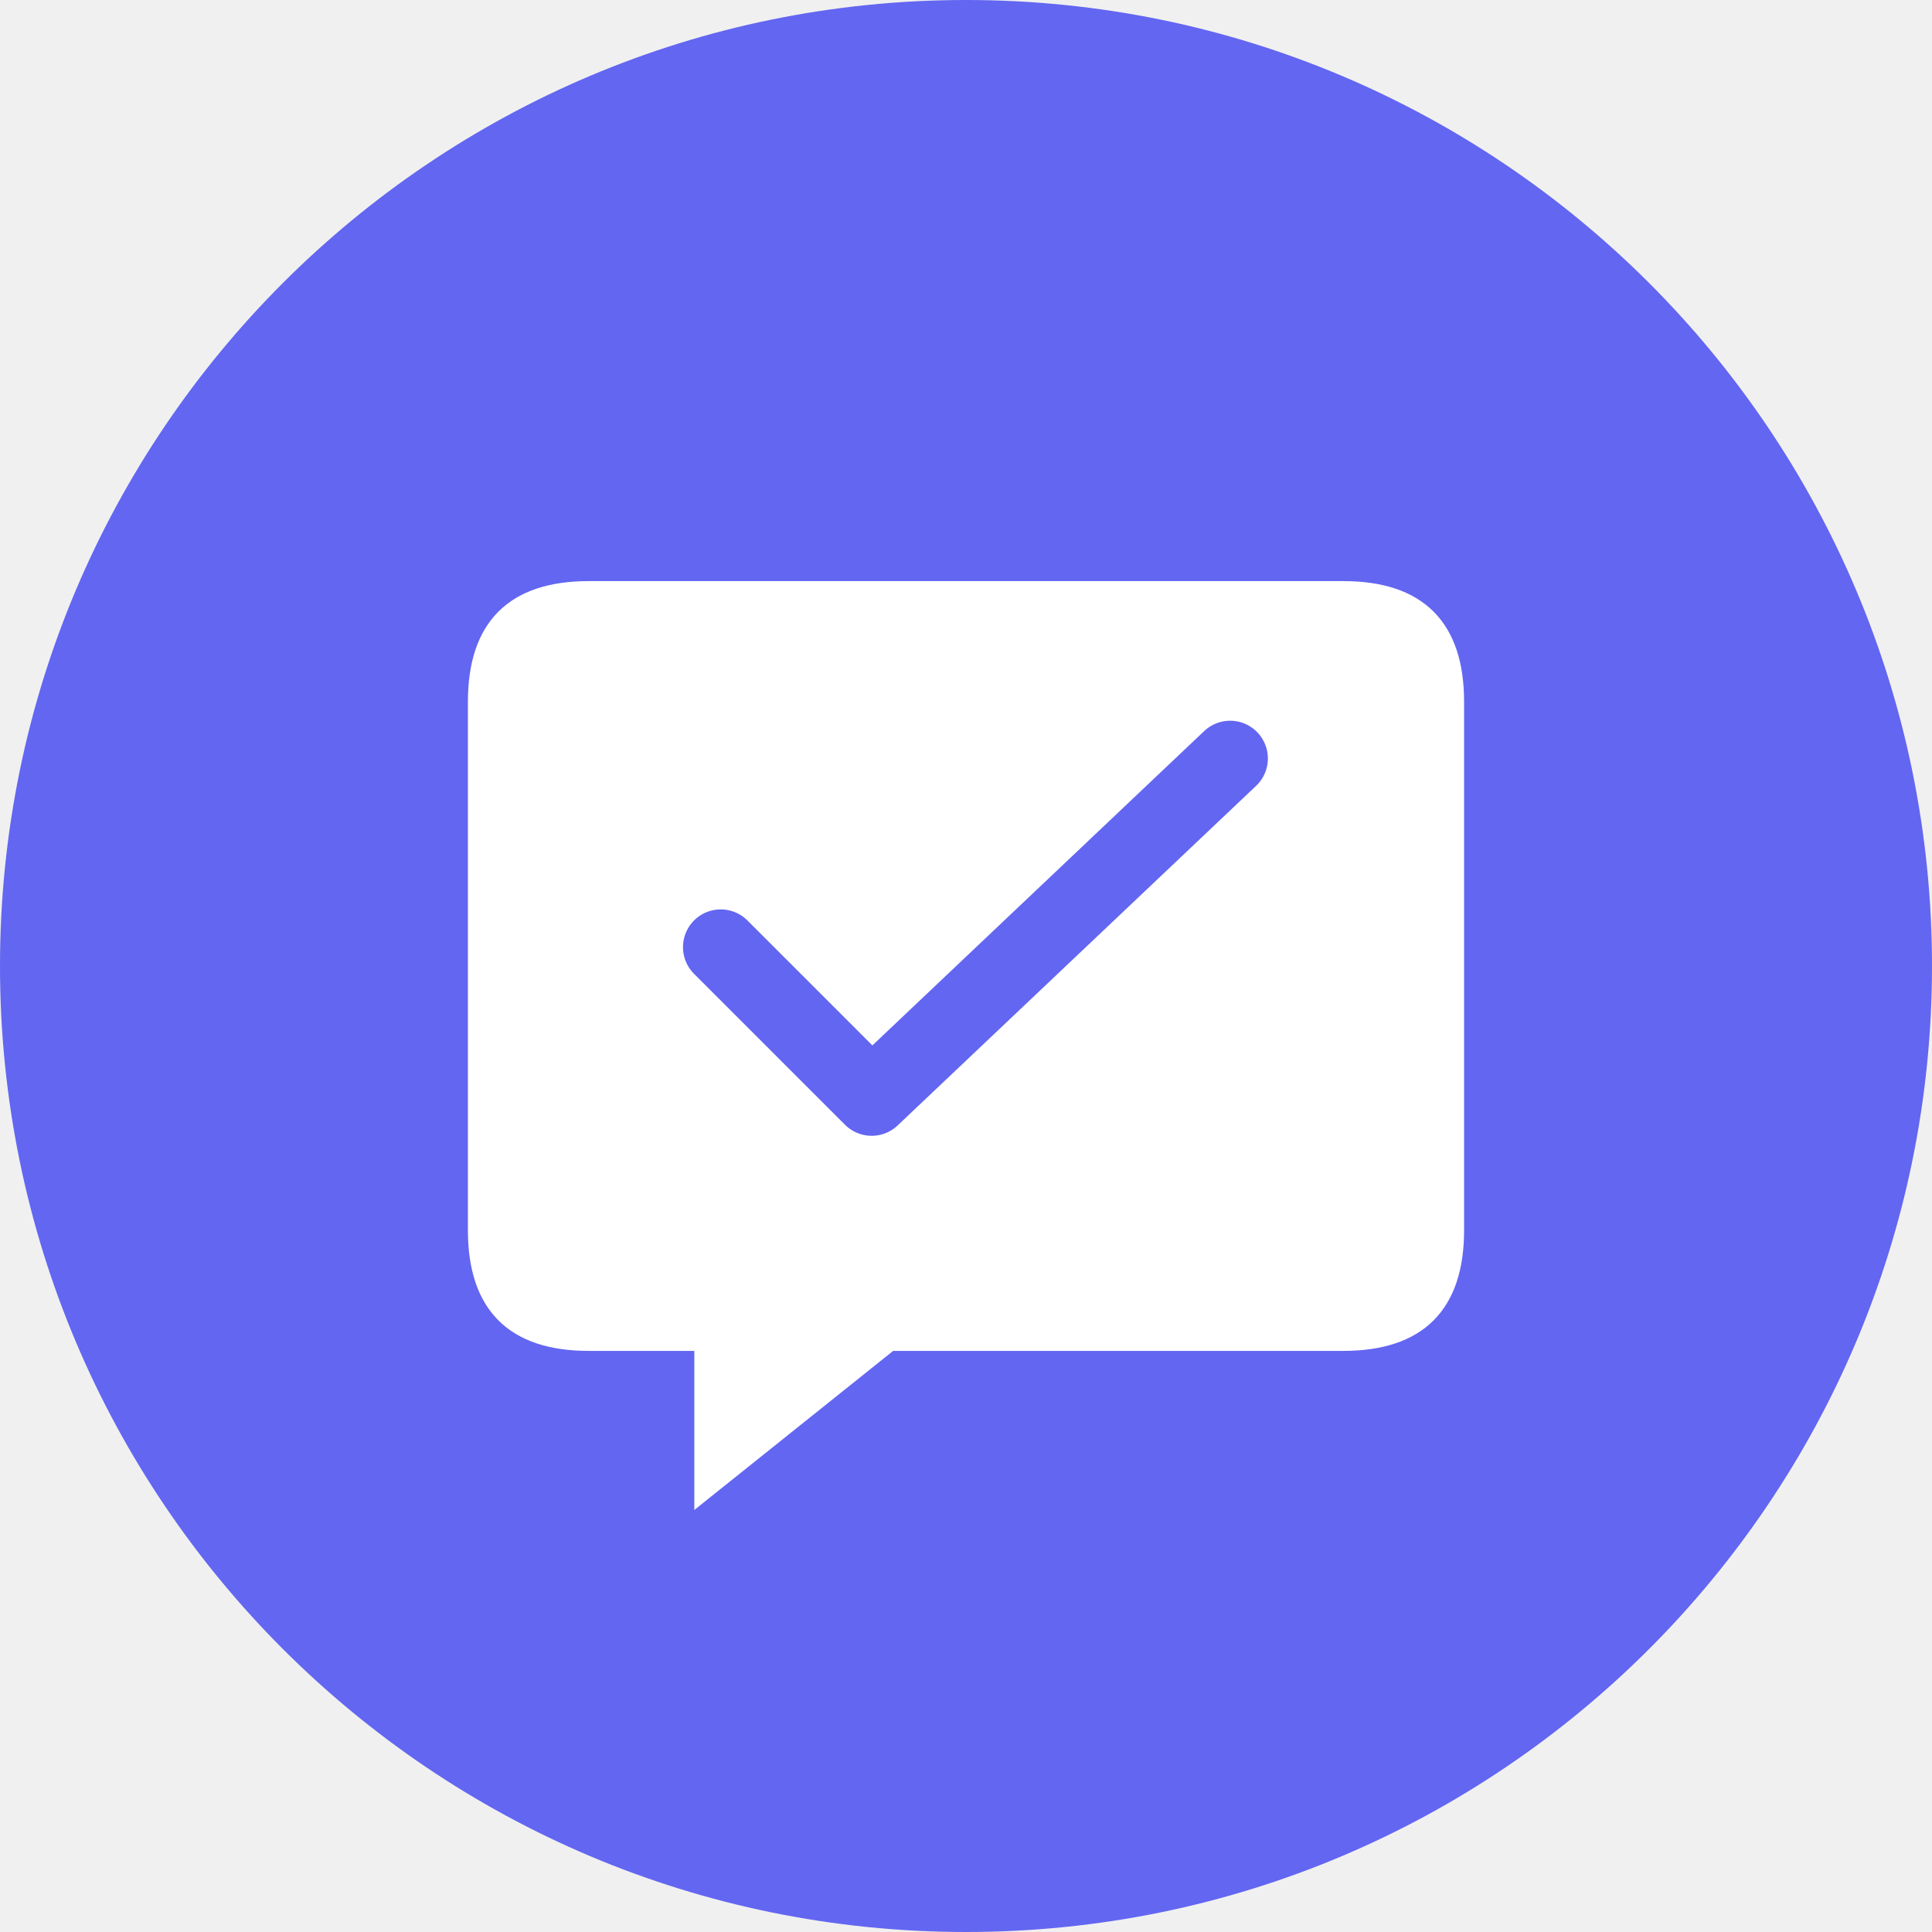
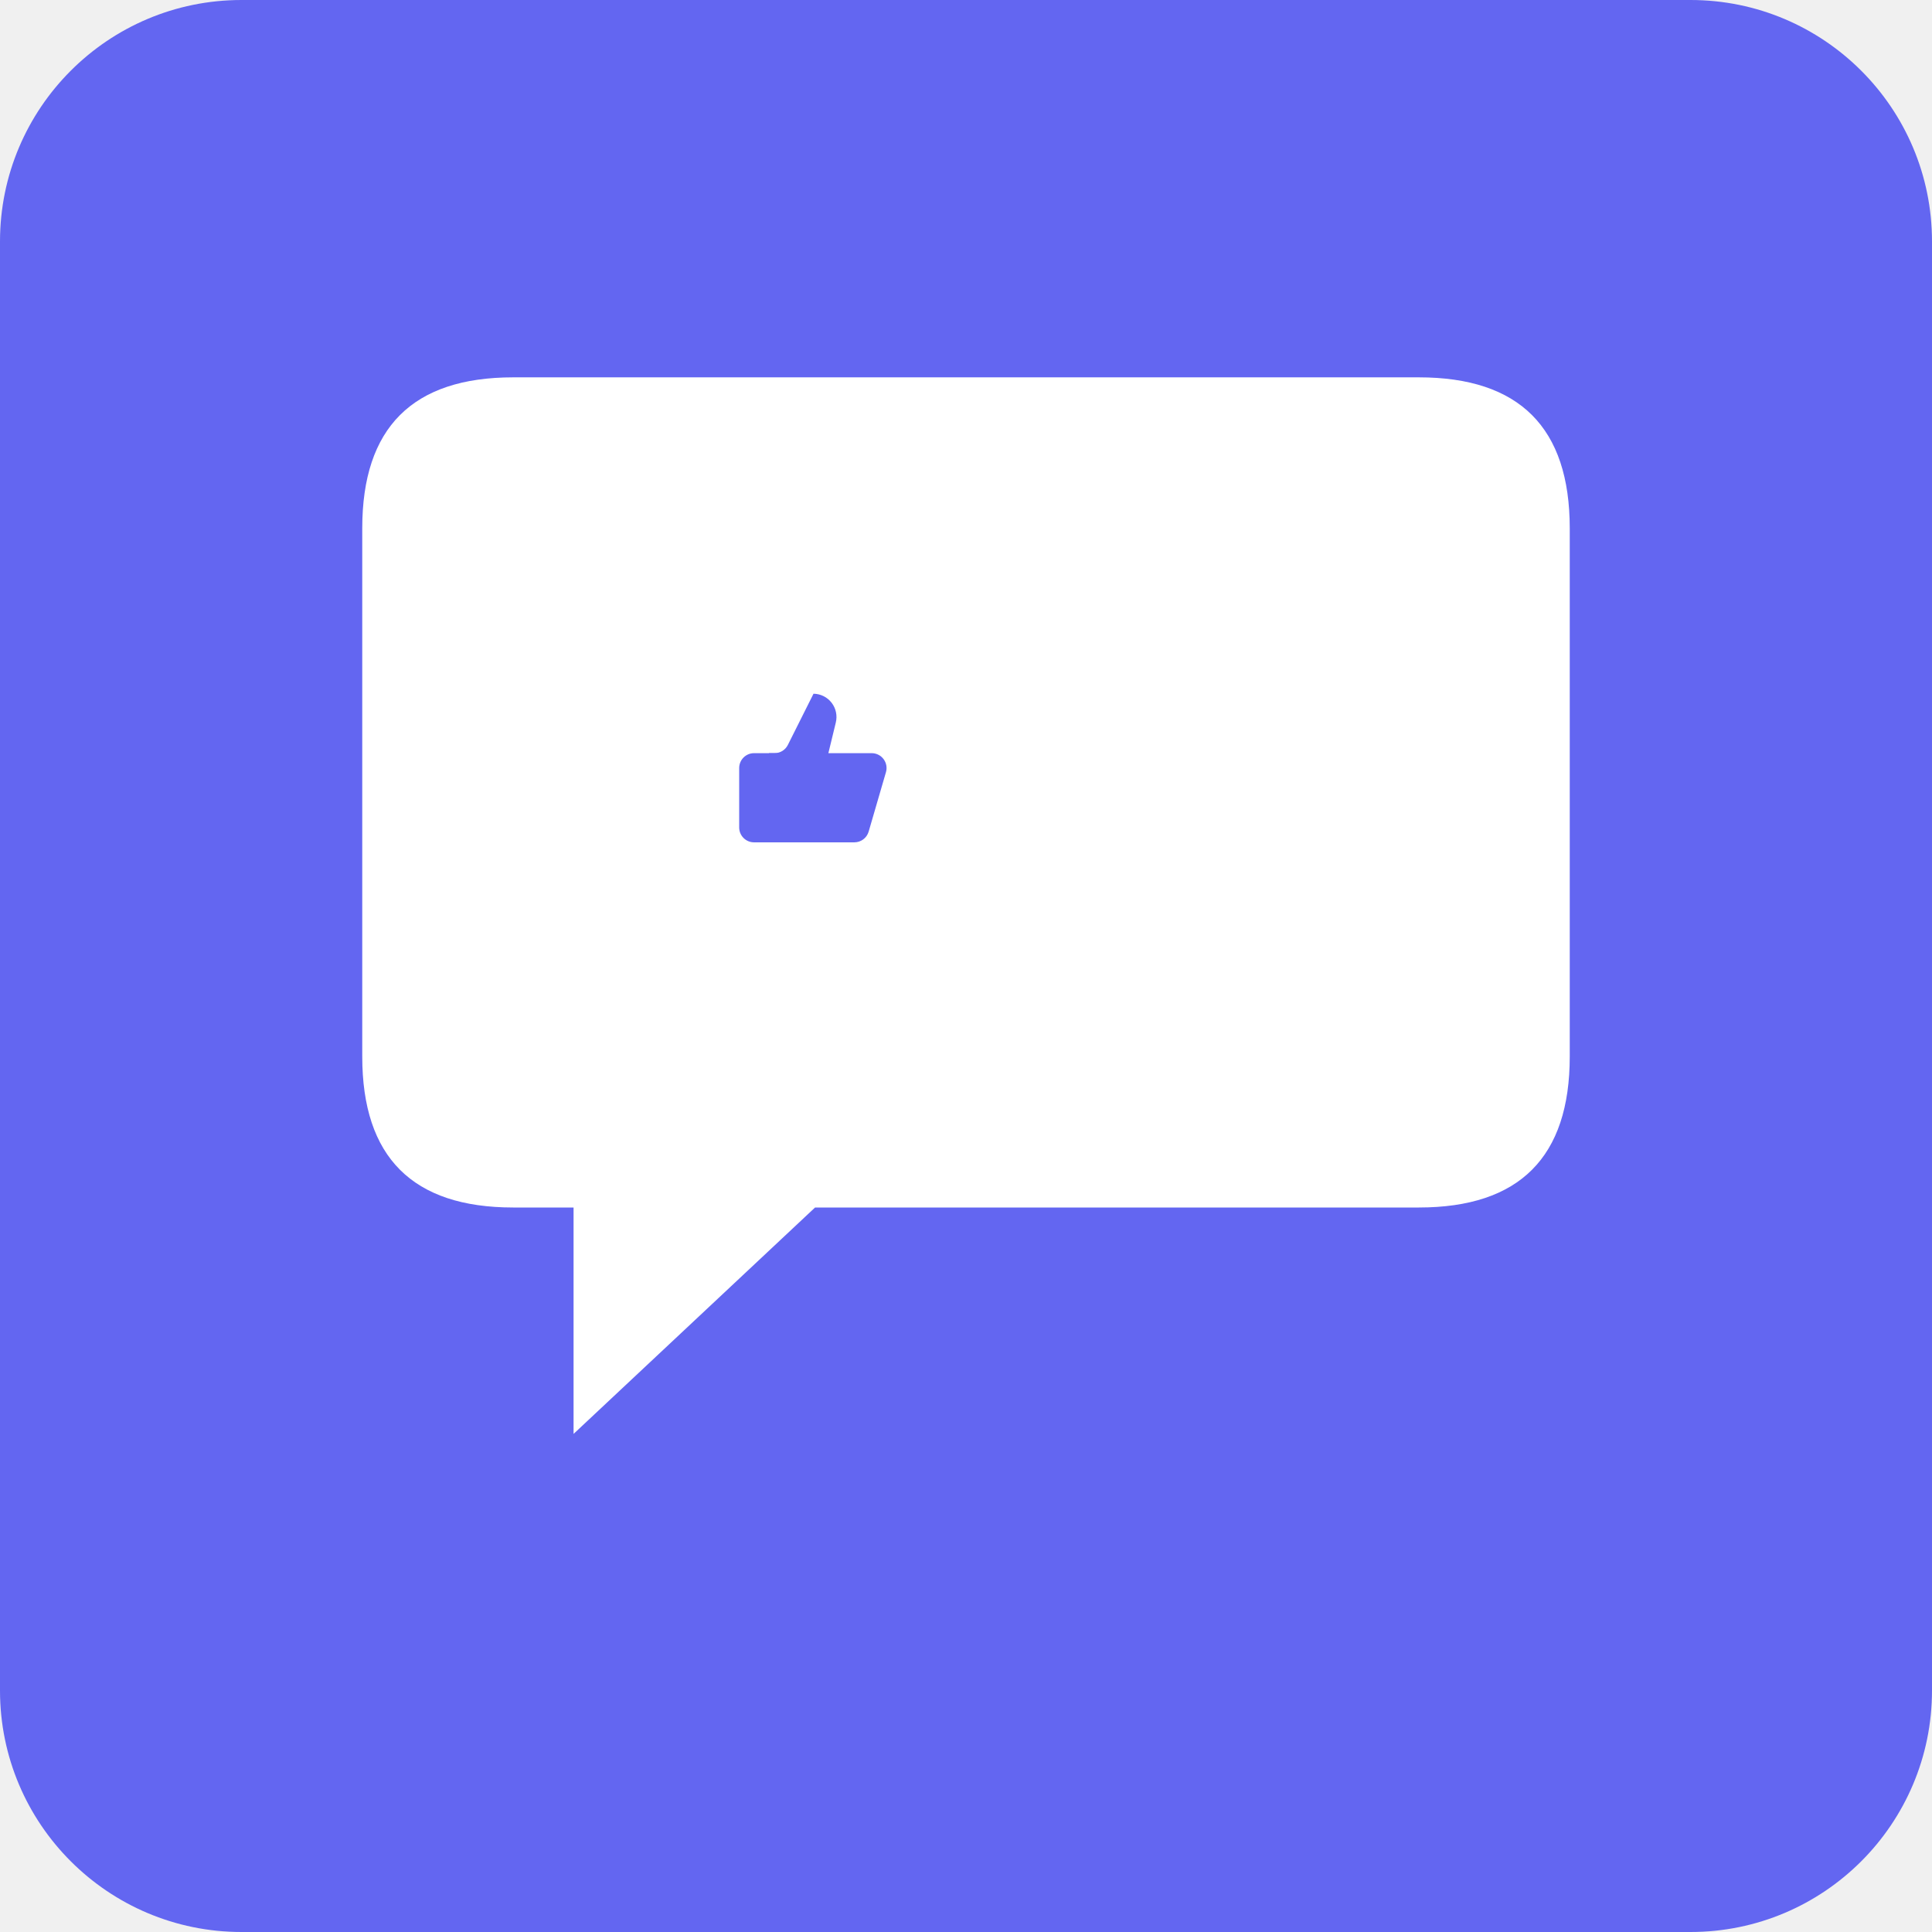
- <svg xmlns="http://www.w3.org/2000/svg" width="512" height="512" viewBox="0 0 512 512" fill="none">
-   <circle cx="256" cy="256" r="256" fill="#6366f1" />
-   <g transform="translate(106, 106)">
-     <path d="M50 50 L250 50 Q280 50 280 80 L280 220 Q280 250 250 250 L130 250 L80 290 L80 250 L50 250 Q20 250 20 220 L20 80 Q20 50 50 50 Z" fill="white" stroke="white" stroke-width="4" />
-     <path d="M85 145 L125 185 L220 95" stroke="#6366f1" stroke-width="20" stroke-linecap="round" stroke-linejoin="round" fill="none" />
+ <svg xmlns="http://www.w3.org/2000/svg" viewBox="0 0 128 128" fill="none">
+   <rect width="128" height="128" rx="16" fill="#6366f1" />
+   <path d="M24 35 Q24 25 34 25 L94 25 Q104 25 104 35 L104 70 Q104 80 94 80 L54 80 L38 95 L38 80 L34 80 Q24 80 24 70 Z" fill="white" />
+   <g transform="translate(42, 40)">
+     <path d="M 13.374,7.871 12.882,9.899 h 2.87 a 0.985,0.985 0 0 1 0.945,1.26 l -1.147,3.939 a 0.985,0.985 0 0 1 -0.945,0.709 H 7.958 a 0.985,0.985 0 0 1 -0.985,-0.985 v -3.939 A 0.985,0.985 0 0 1 7.958,9.899 H 9.317 A 0.985,0.985 0 0 0 10.198,9.353 l 1.699,-3.392 a 1.541,1.541 0 0 1 1.477,1.91 z" fill="#6366f1" />
+     <path d="M 9.435,9.899 V 15.807" stroke="#6366f1" stroke-width="0.985" fill="none" />
  </g>
</svg>
